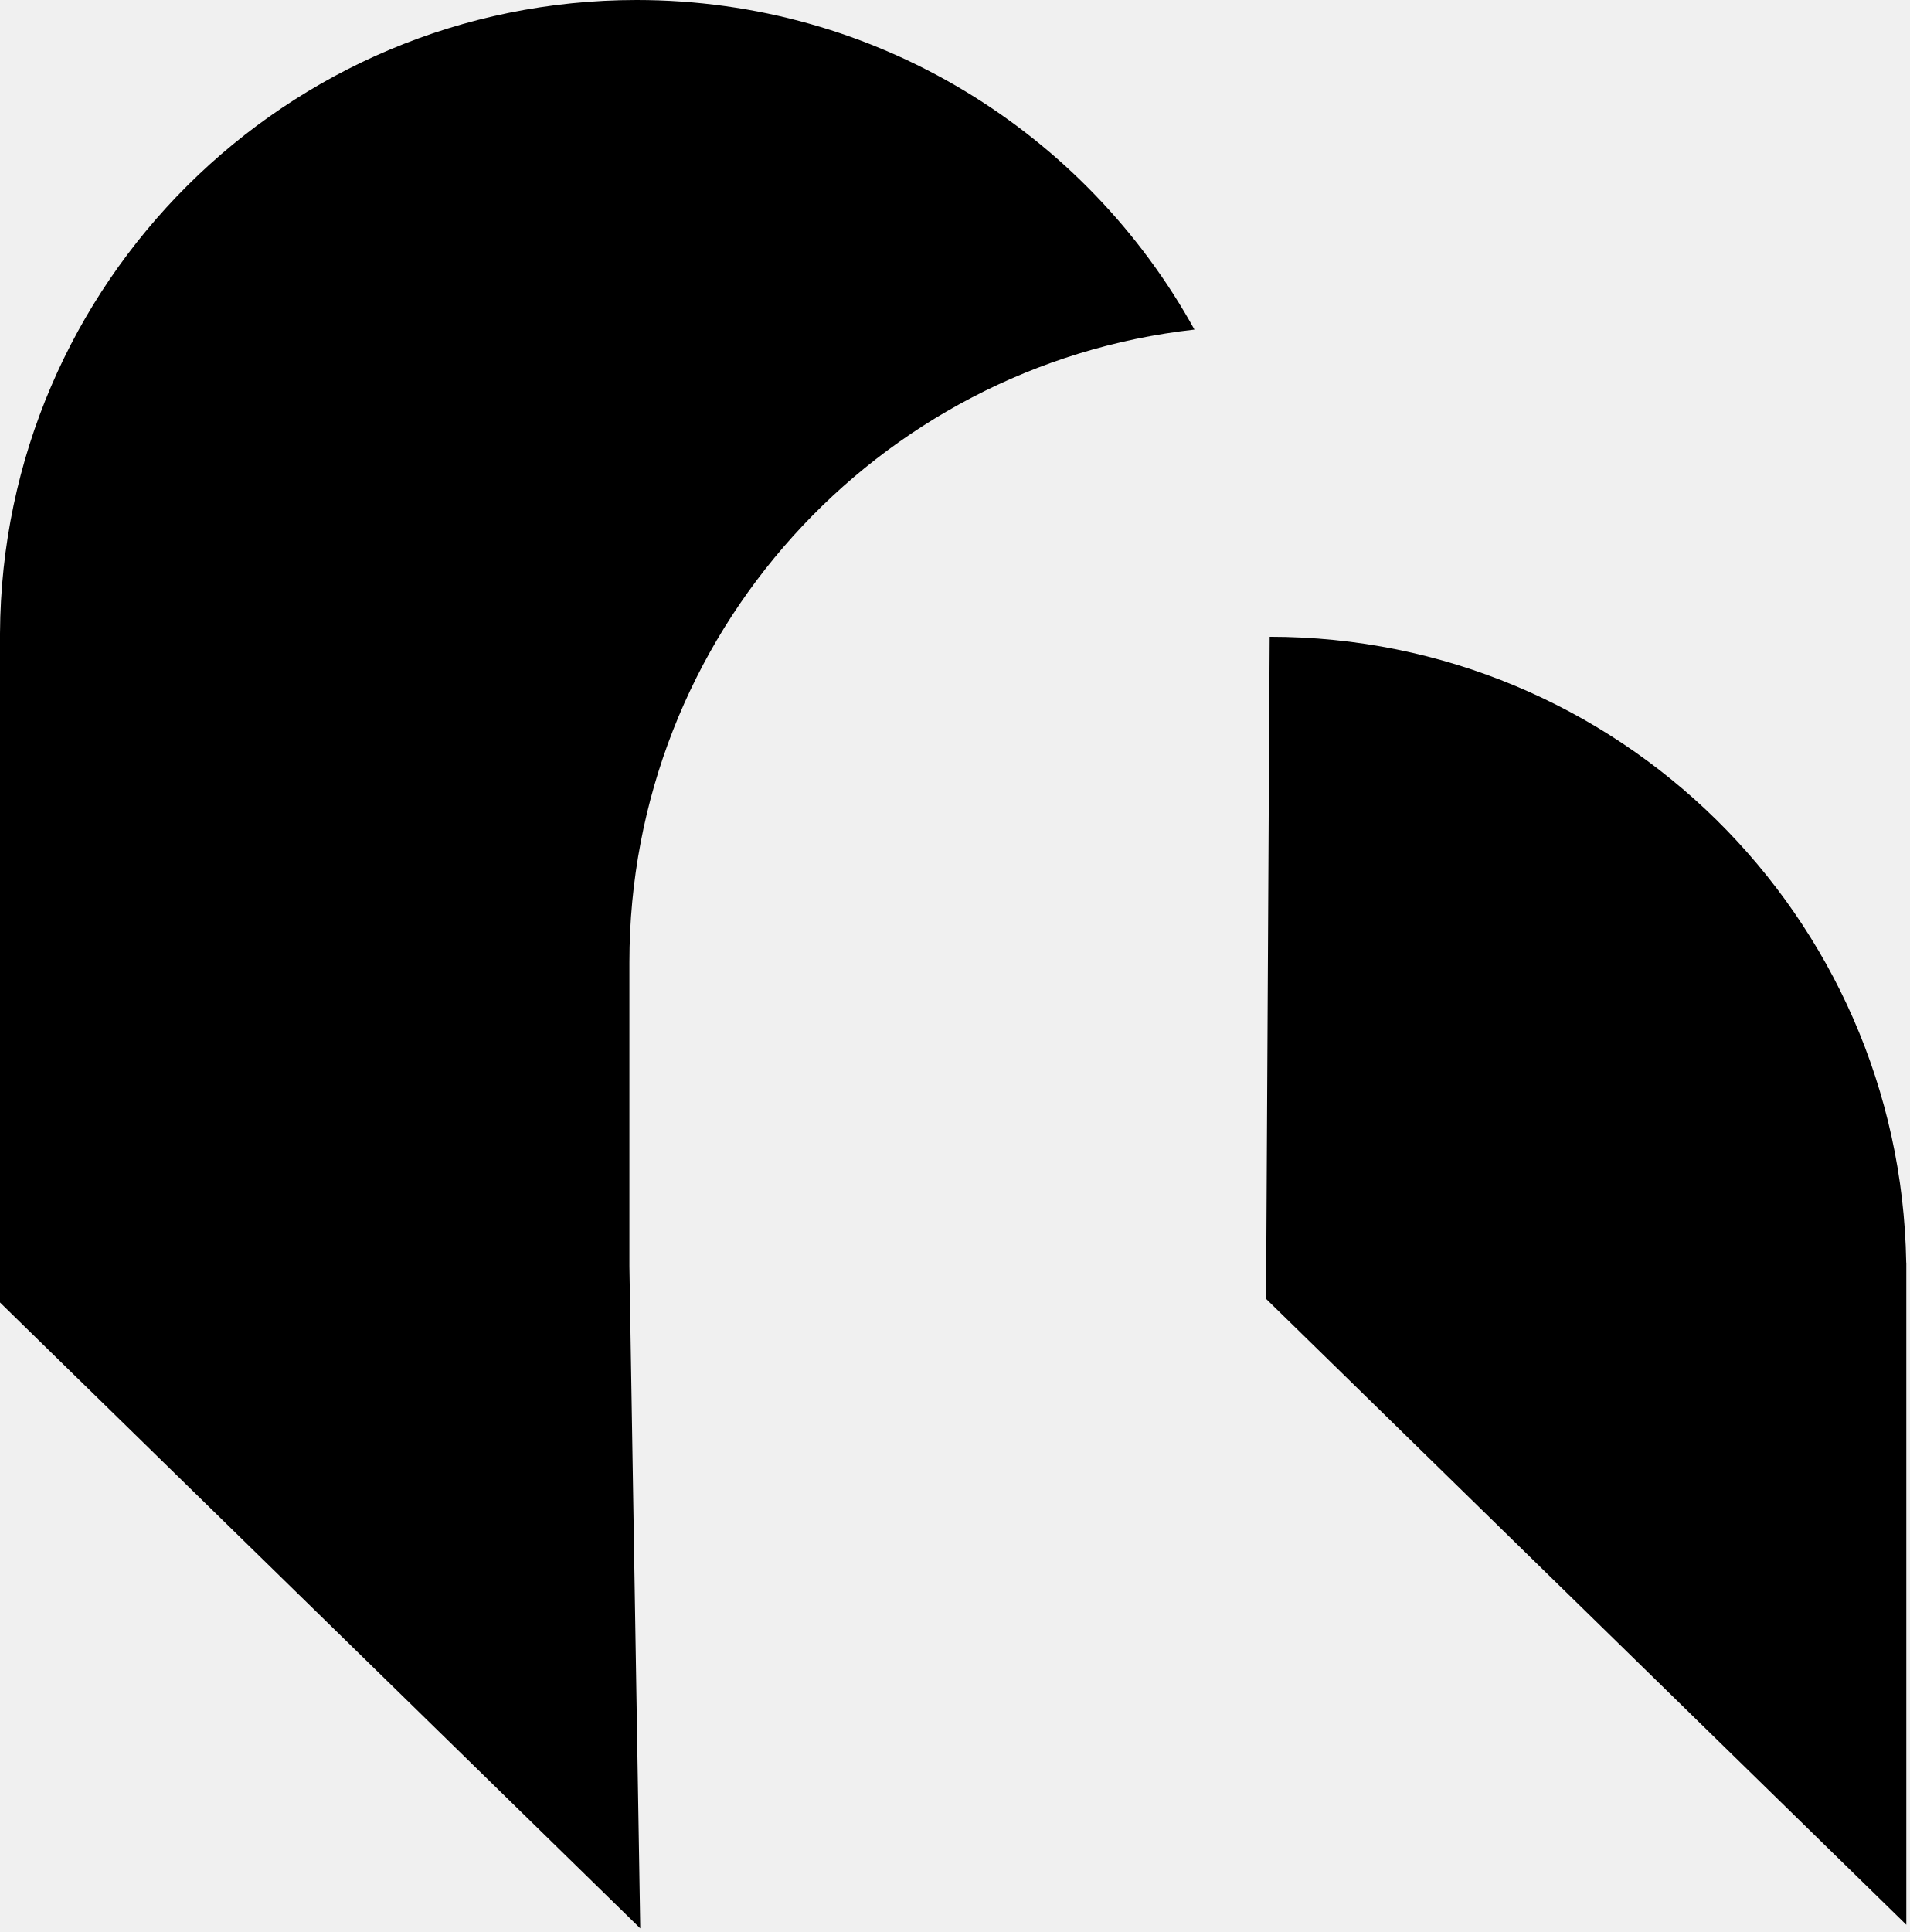
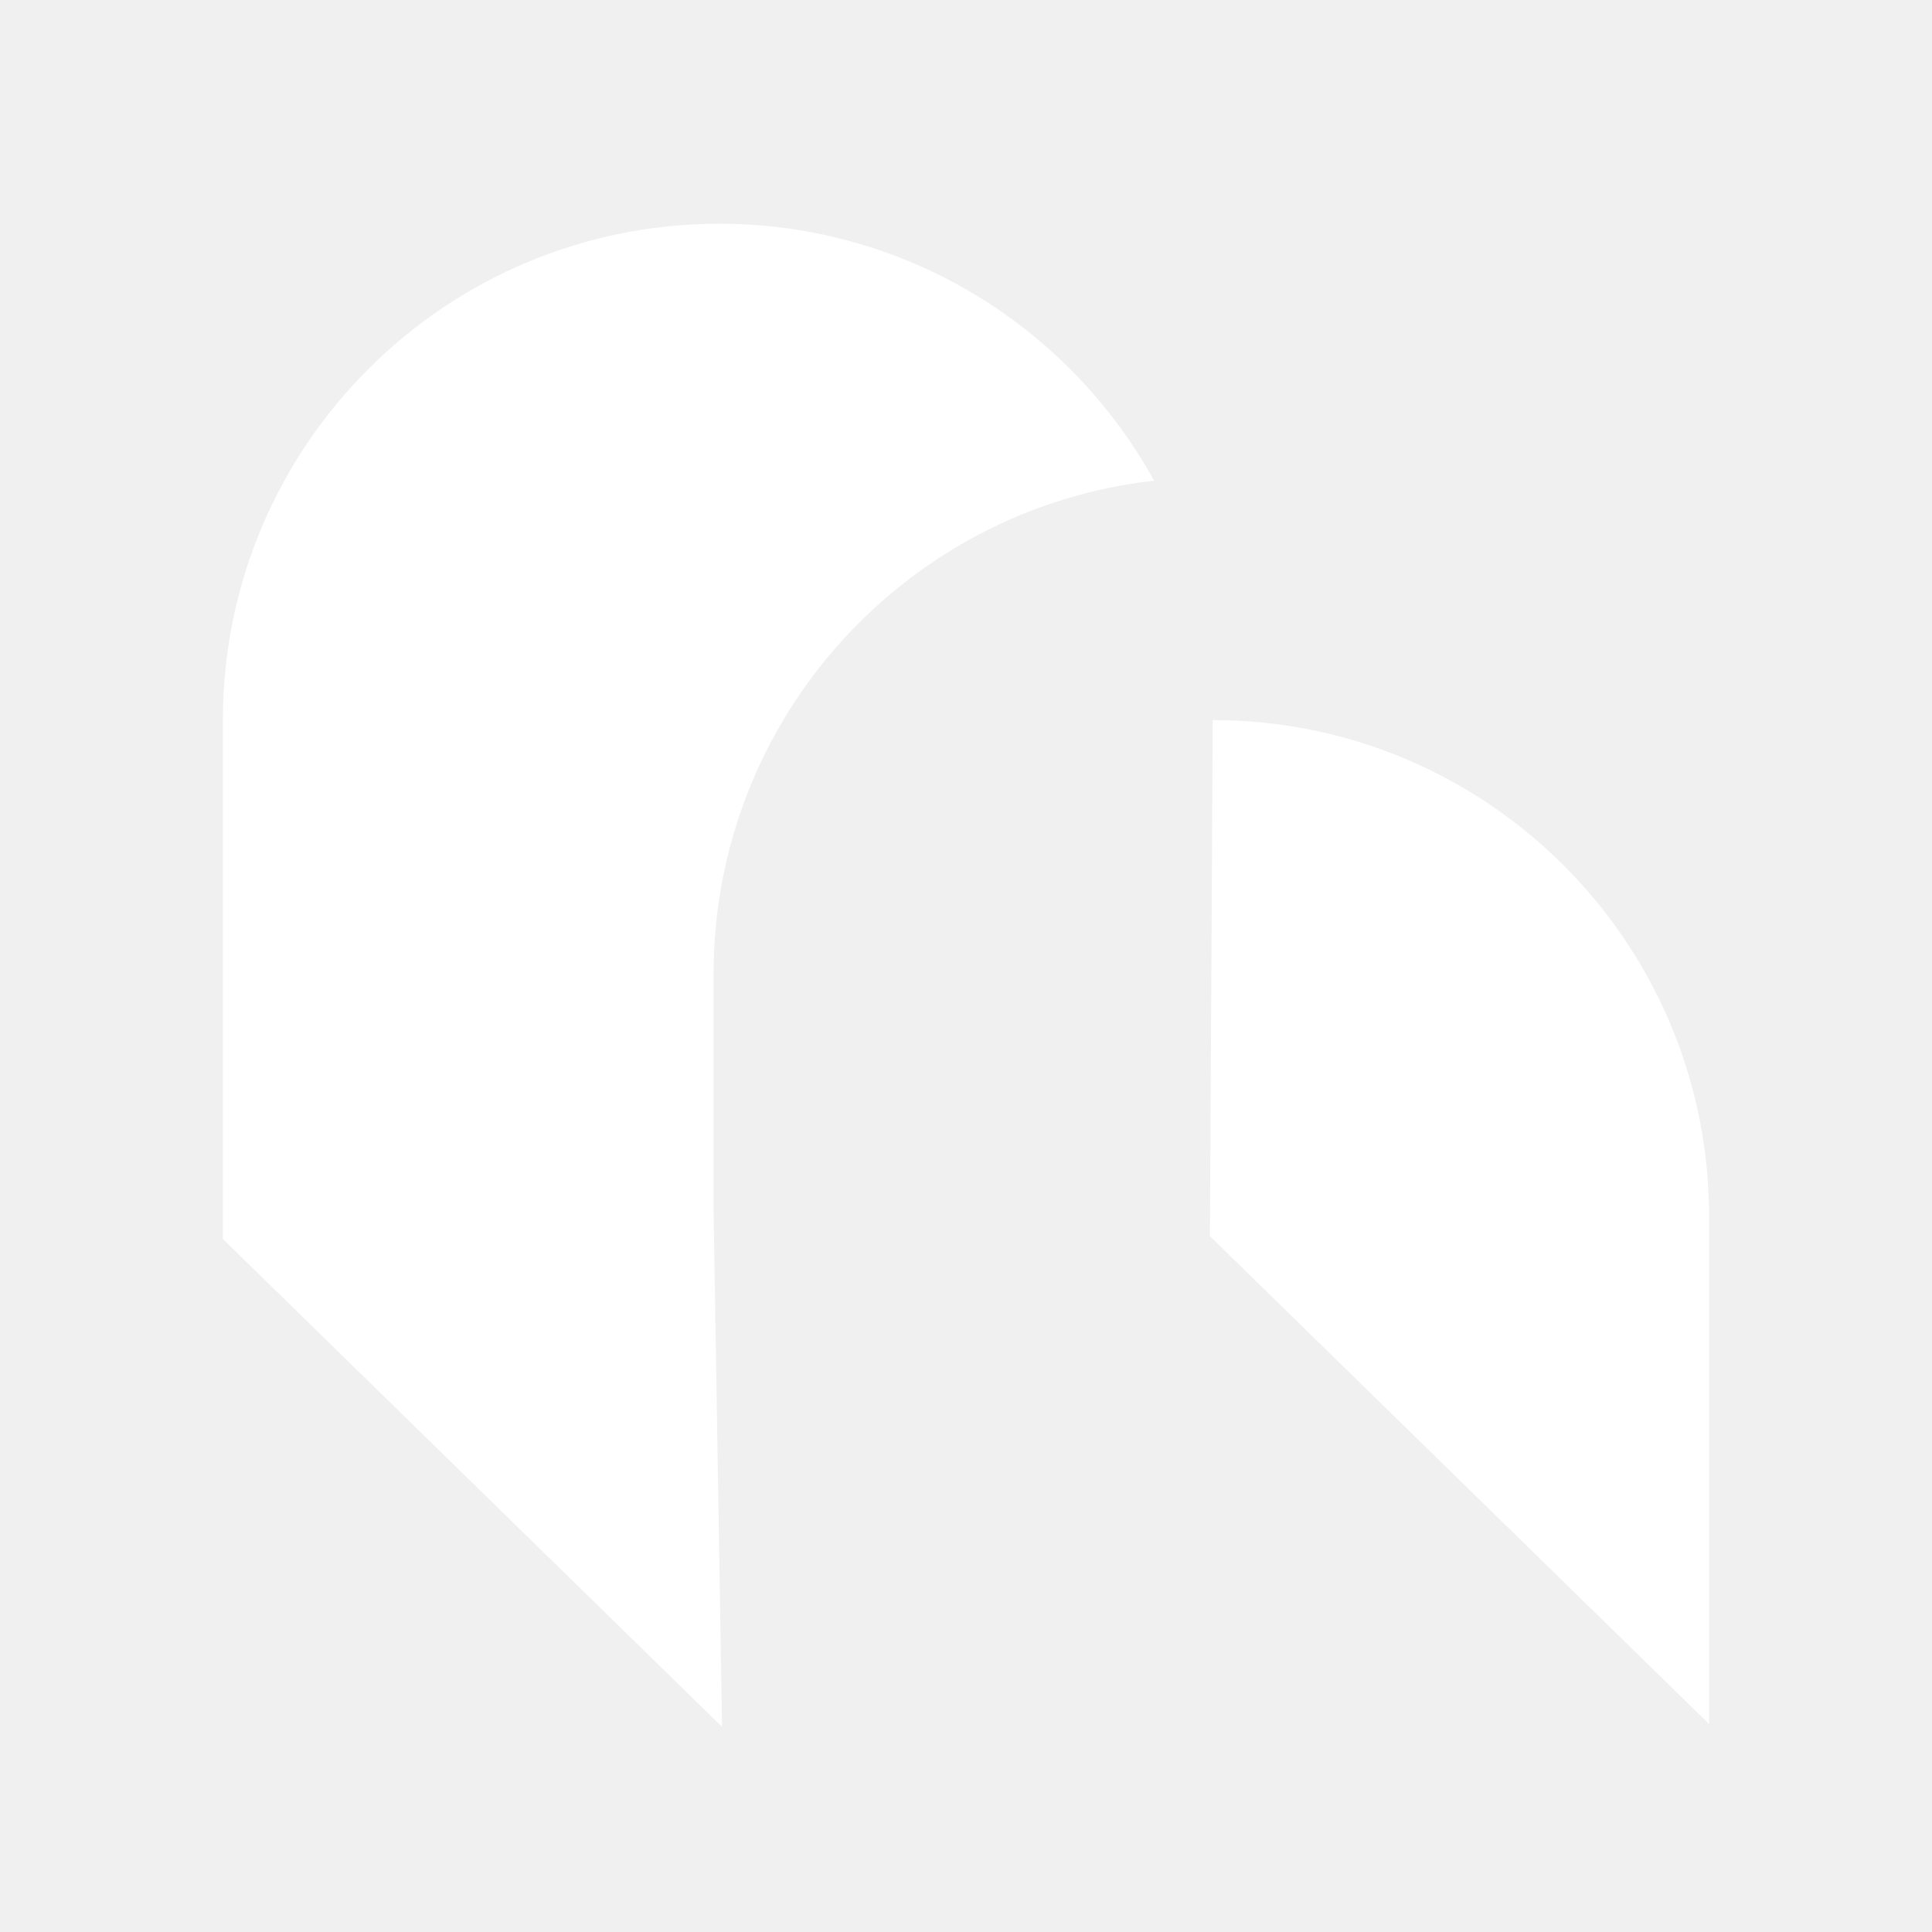
- <svg xmlns="http://www.w3.org/2000/svg" width="264" height="267" viewBox="0 0 264 267" fill="none">
-   <path fill-rule="evenodd" clip-rule="evenodd" d="M175.5 88L175 179.5L263.5 266V176V174.5L263.487 174.487C262.68 126.584 223.596 88 175.5 88Z" fill="black" />
-   <path fill-rule="evenodd" clip-rule="evenodd" d="M165.103 45.55C121.161 50.468 87 87.745 87 133V175L88.5 266.5L0 180V88V87.5L0.001 87.501C0.27 39.13 39.565 0 88 0C121.208 0 150.12 18.395 165.103 45.55Z" fill="black" />
+ <svg xmlns="http://www.w3.org/2000/svg" width="52" height="52" viewBox="0 0 52 52" fill="none">
+   <path fill-rule="evenodd" clip-rule="evenodd" d="M45.998 32.51C45.876 25.238 39.942 19.381 32.641 19.381L32.643 19.383L32.641 19.381L32.565 33.271L46 46.402V32.74L46 32.74C46 32.732 46 32.723 46 32.715V32.512L45.998 32.51Z" fill="white" />
+   <path fill-rule="evenodd" clip-rule="evenodd" d="M31.063 12.937C24.392 13.683 19.206 19.342 19.206 26.212V32.588L19.434 46.478L5.999 33.347V19.381V19.305L5.999 19.305C6.04 11.962 12.005 6.022 19.358 6.022C24.399 6.022 28.788 8.814 31.063 12.937Z" fill="white" />
</svg>
